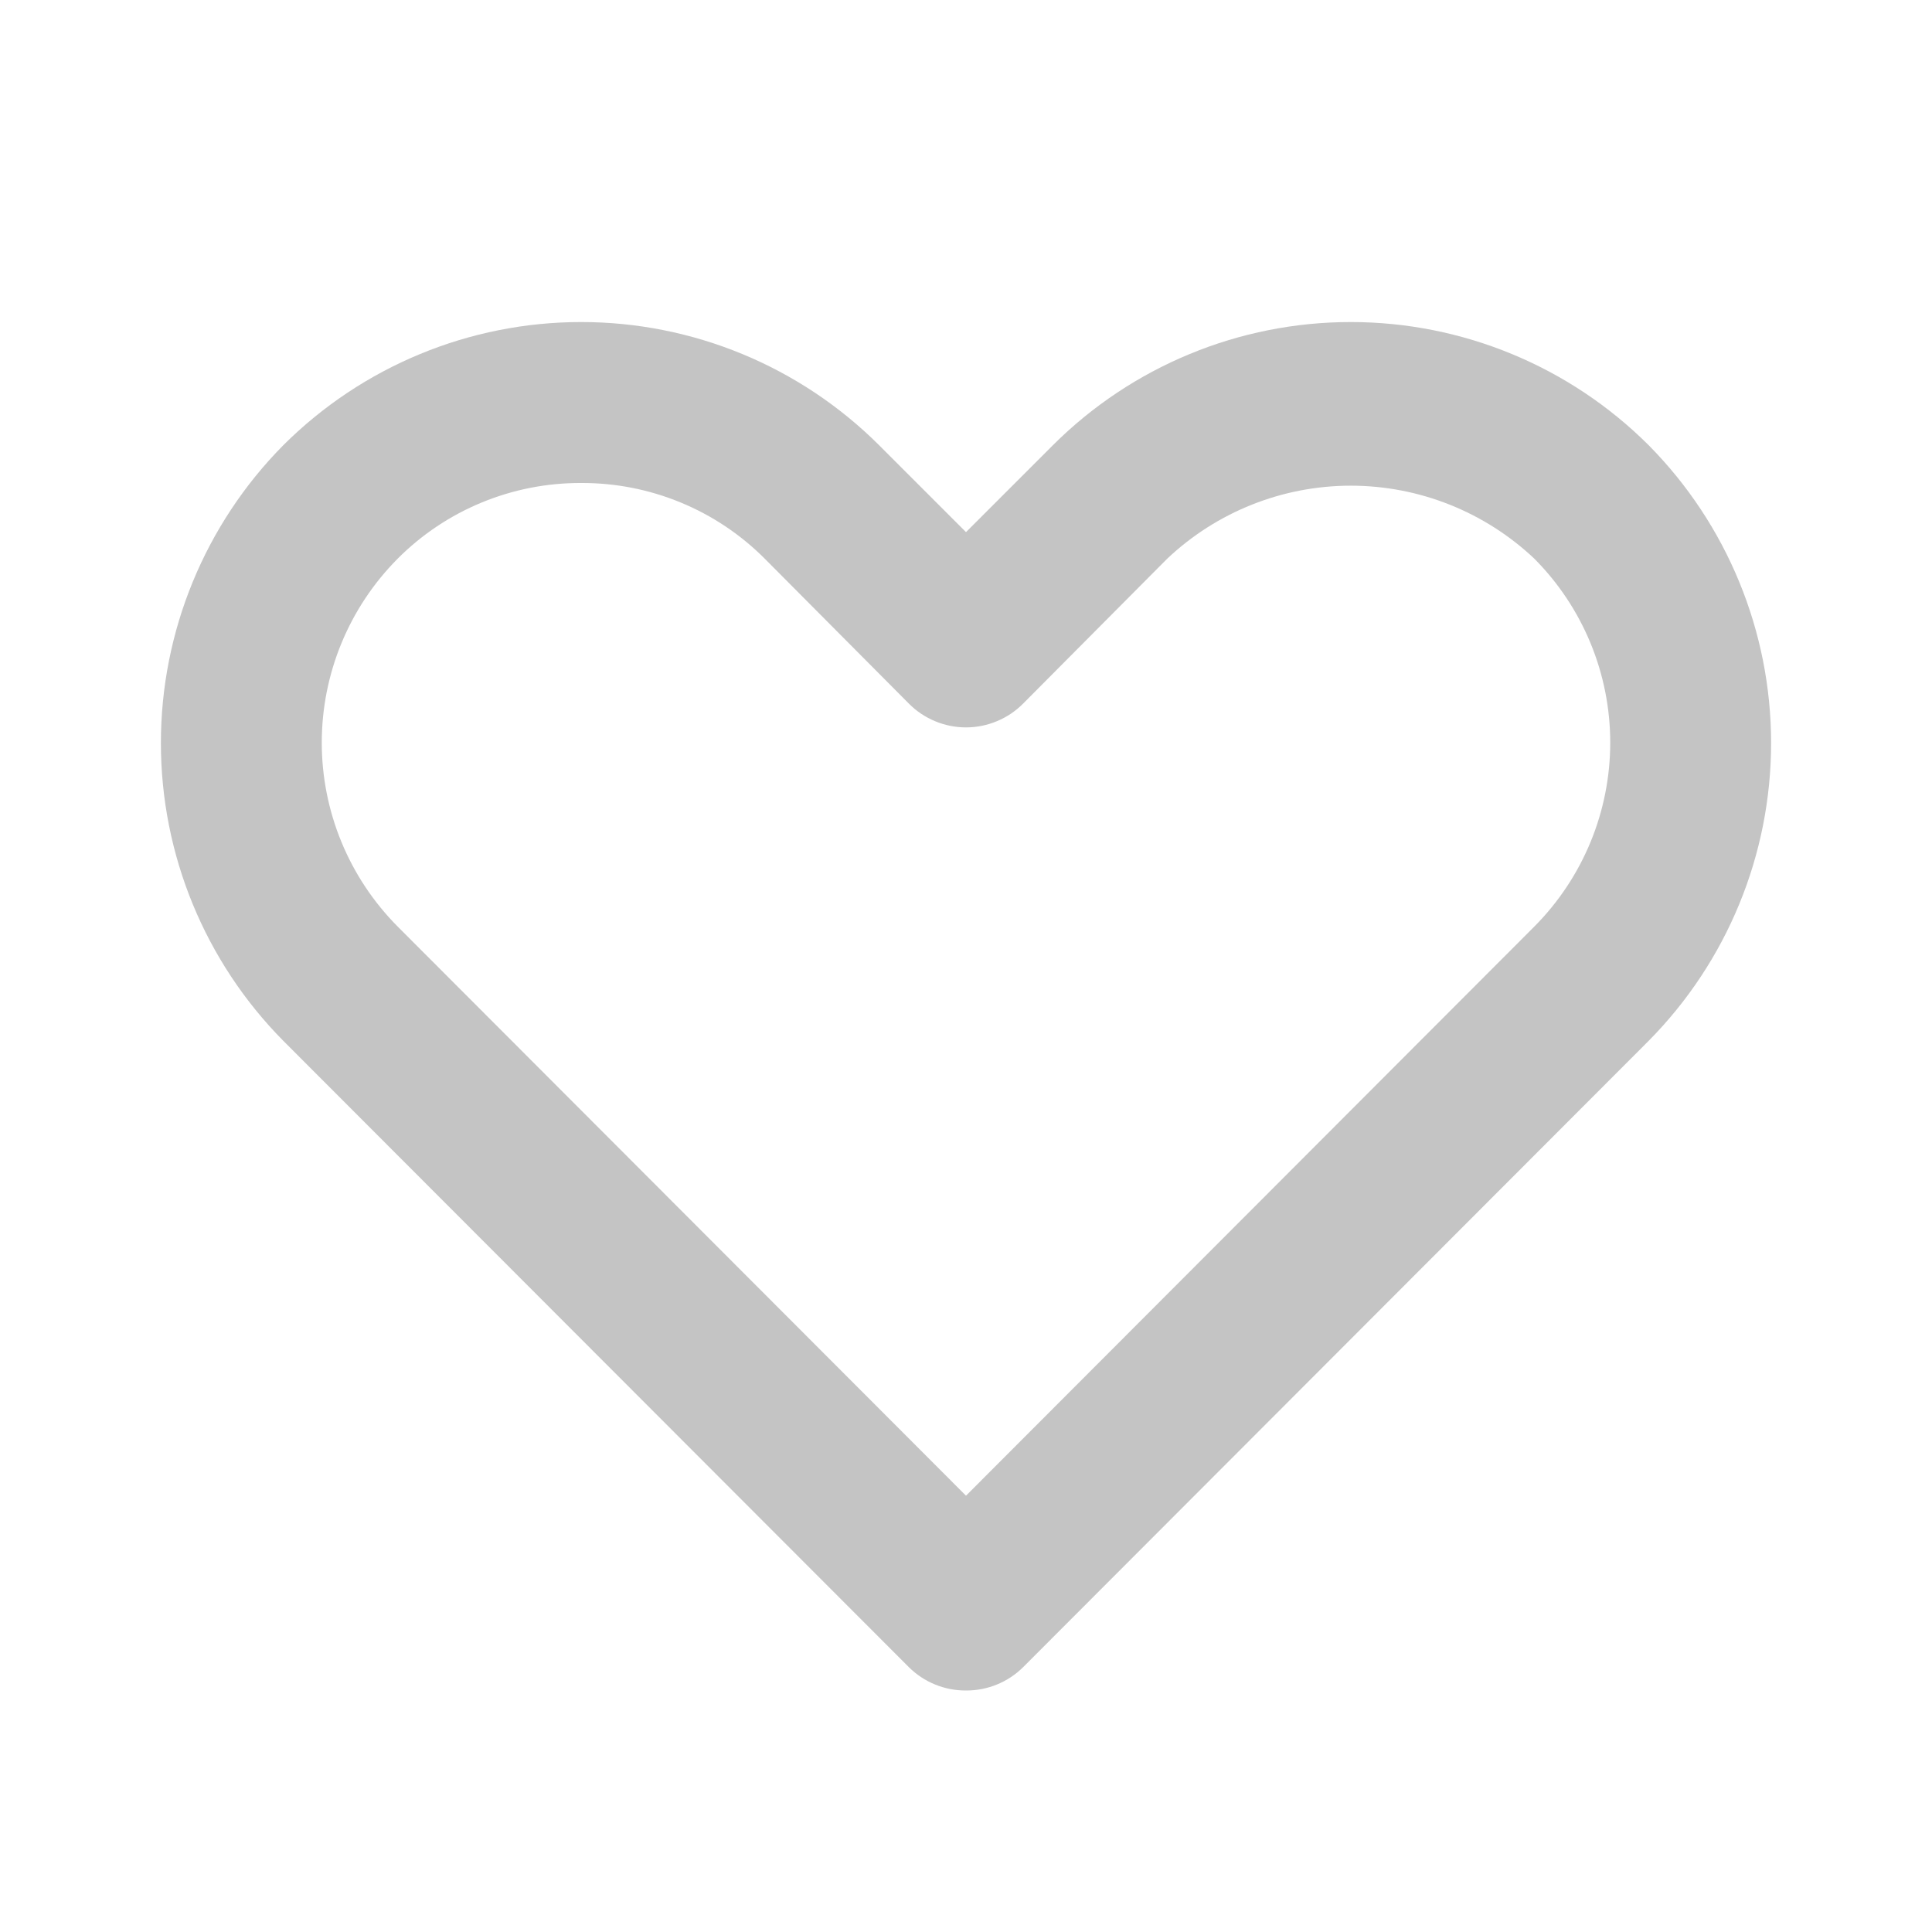
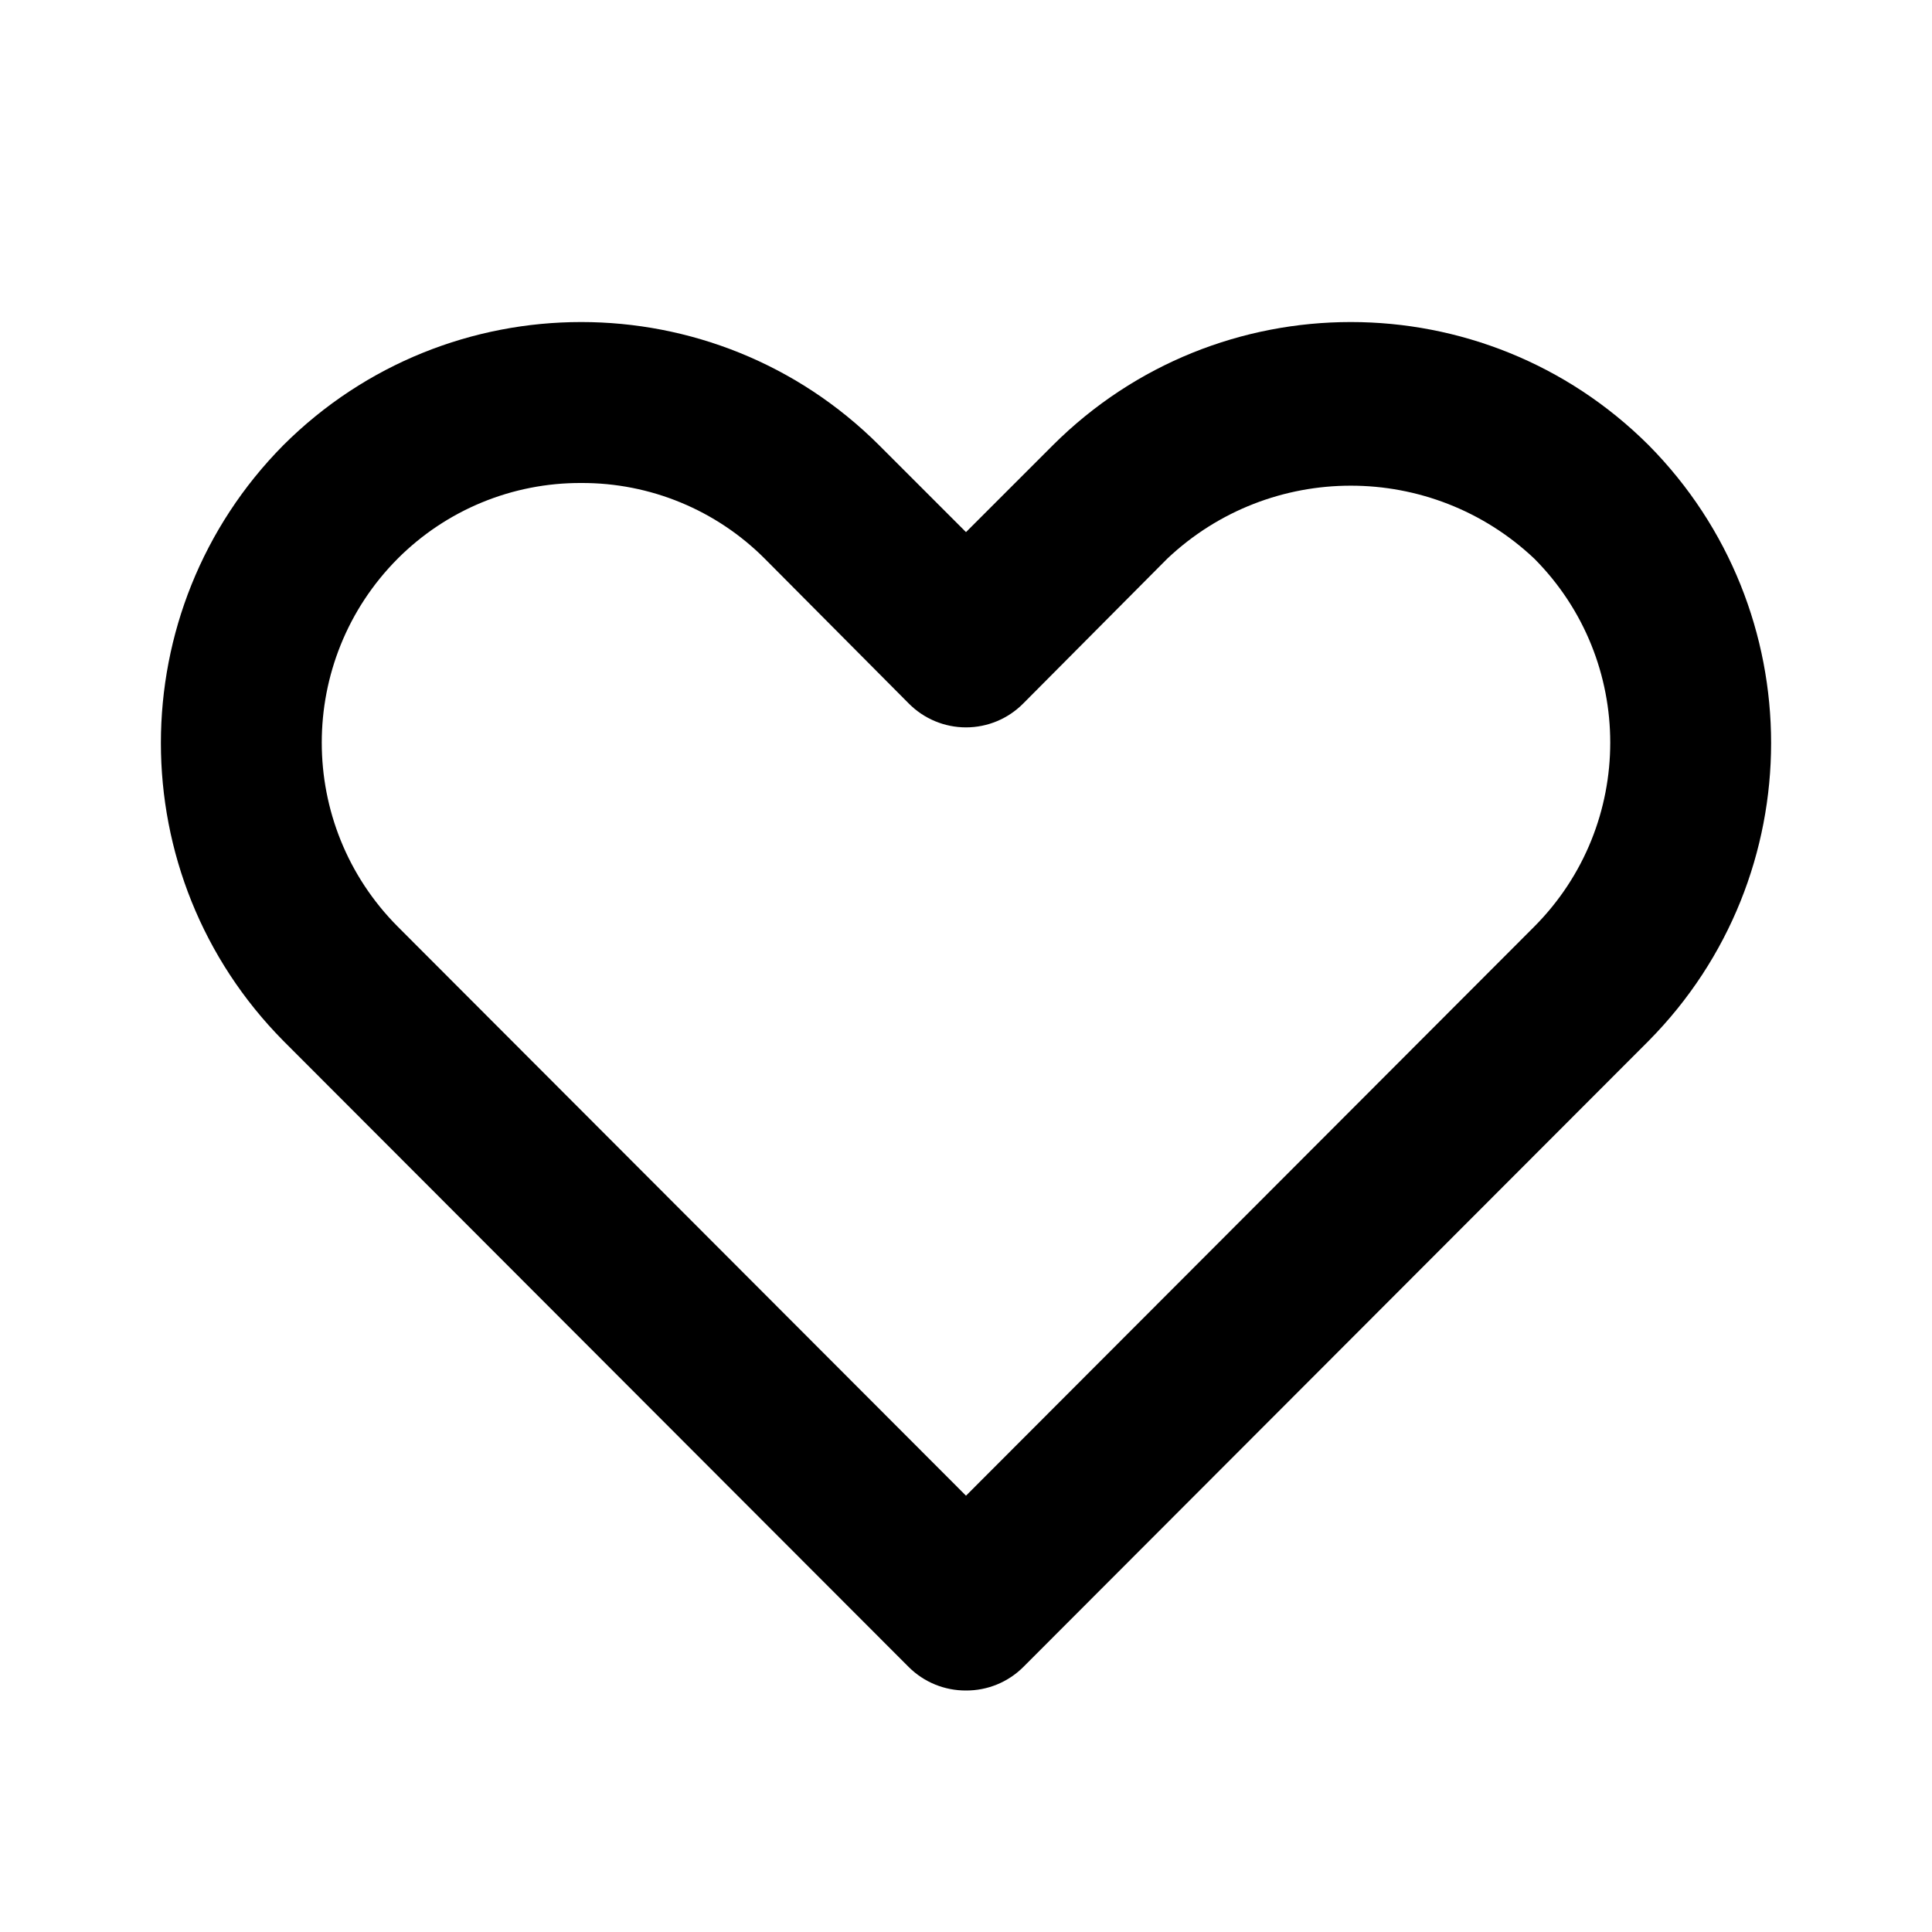
- <svg xmlns="http://www.w3.org/2000/svg" width="64" height="64" viewBox="0 0 64 64" fill="none">
-   <path d="M32 56C31.649 56.002 31.301 55.935 30.976 55.802C30.651 55.669 30.356 55.474 30.107 55.227L9.386 34.48C6.787 31.854 5.33 28.308 5.33 24.613C5.33 20.919 6.787 17.373 9.386 14.747C12.006 12.135 15.554 10.668 19.253 10.668C22.952 10.668 26.5 12.135 29.12 14.747L32 17.627L34.88 14.747C37.499 12.135 41.047 10.668 44.746 10.668C48.446 10.668 51.994 12.135 54.613 14.747C57.212 17.373 58.67 20.919 58.67 24.613C58.67 28.308 57.212 31.854 54.613 34.48L33.893 55.227C33.644 55.474 33.349 55.669 33.024 55.802C32.699 55.935 32.351 56.002 32 56ZM19.253 16C18.124 15.995 17.006 16.214 15.962 16.644C14.918 17.074 13.97 17.707 13.173 18.507C11.563 20.126 10.659 22.316 10.659 24.6C10.659 26.884 11.563 29.074 13.173 30.693L32 49.547L50.827 30.693C52.437 29.074 53.341 26.884 53.341 24.6C53.341 22.316 52.437 20.126 50.827 18.507C49.183 16.954 47.008 16.089 44.746 16.089C42.485 16.089 40.31 16.954 38.666 18.507L33.893 23.307C33.645 23.557 33.35 23.755 33.025 23.89C32.7 24.026 32.352 24.096 32 24.096C31.648 24.096 31.299 24.026 30.974 23.89C30.649 23.755 30.354 23.557 30.107 23.307L25.333 18.507C24.536 17.707 23.588 17.074 22.544 16.644C21.501 16.214 20.382 15.995 19.253 16Z" fill="#C4C4C4" />
+ <svg xmlns="http://www.w3.org/2000/svg" width="24" height="24" viewBox="0 0 24 24">
+   <rect width="24" height="24" opacity="0" />
+   <path d="M12 21a1 1 0 0 1-.71-.29l-7.77-7.78a5.26 5.26 0 0 1 0-7.4 5.24 5.24 0 0 1 7.4 0L12 6.61l1.08-1.08a5.24 5.24 0 0 1 7.4 0 5.26 5.26 0 0 1 0 7.4l-7.77 7.78A1 1 0 0 1 12 21zM7.22 6a3.2 3.2 0 0 0-2.28.94 3.24 3.24 0 0 0 0 4.57L12 18.58l7.06-7.07a3.24 3.24 0 0 0 0-4.57 3.32 3.32 0 0 0-4.56 0l-1.79 1.8a1 1 0 0 1-1.42 0L9.5 6.94A3.2 3.2 0 0 0 7.22 6z" />
</svg>
